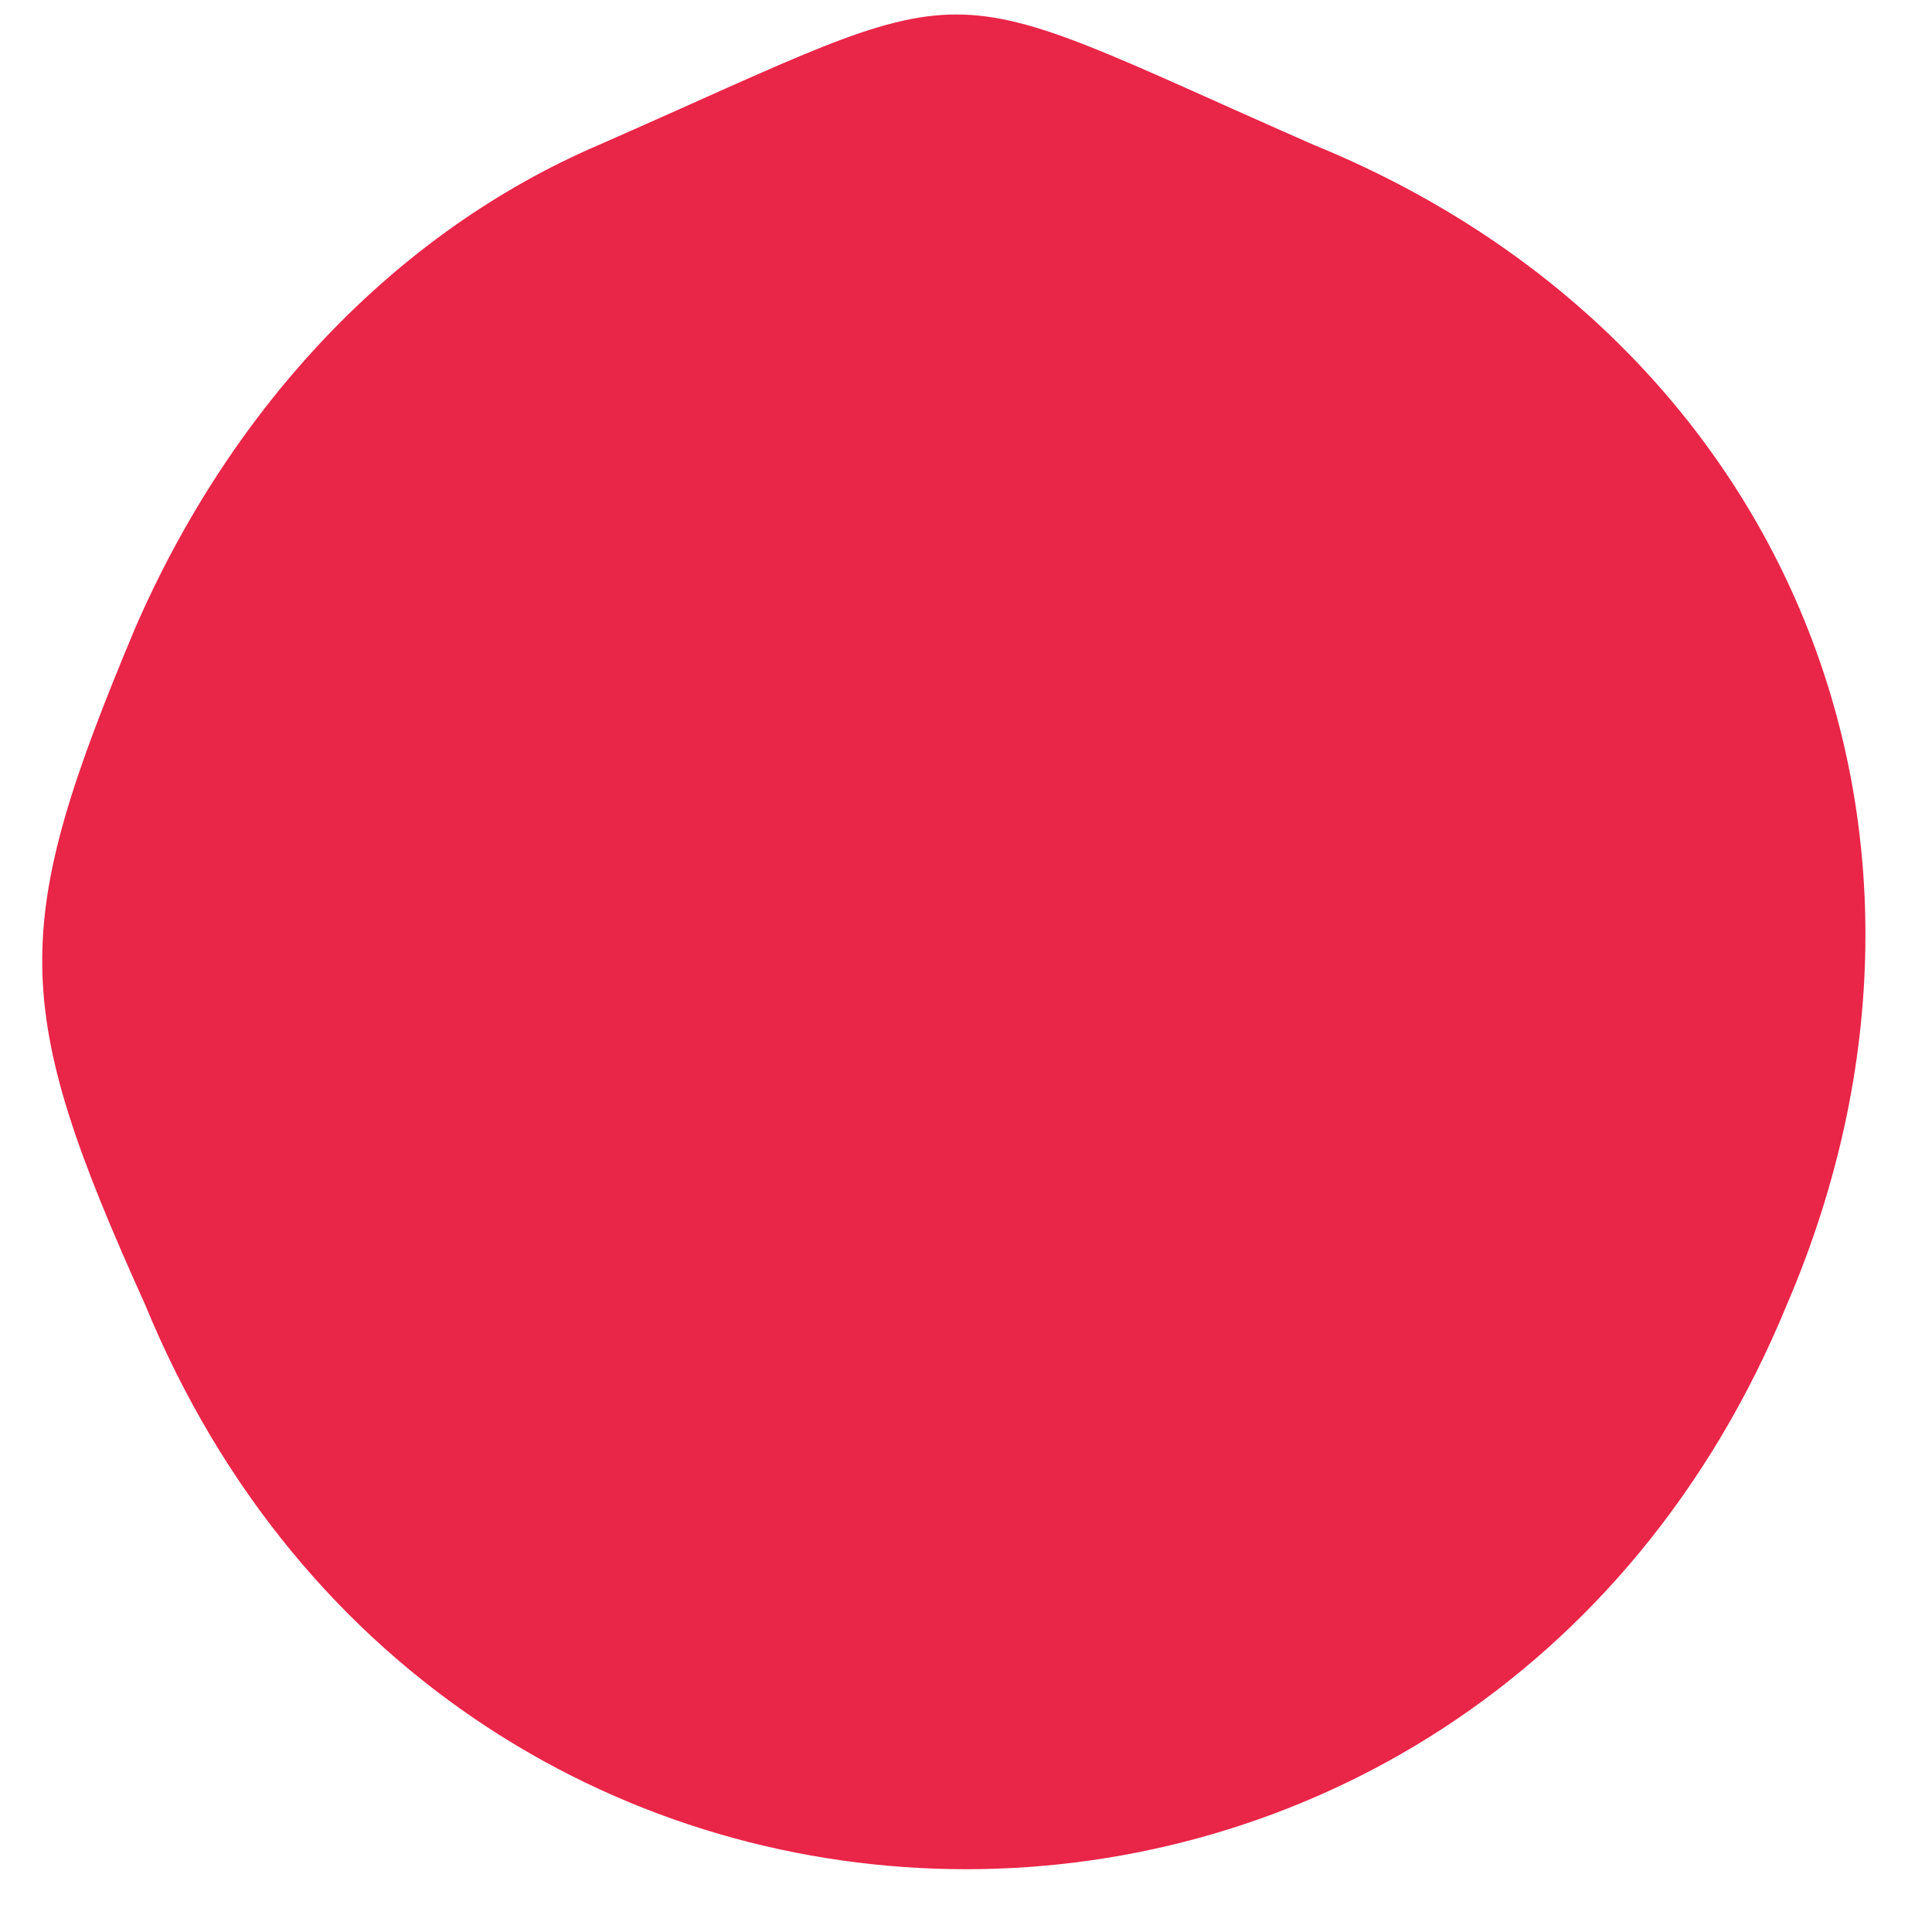
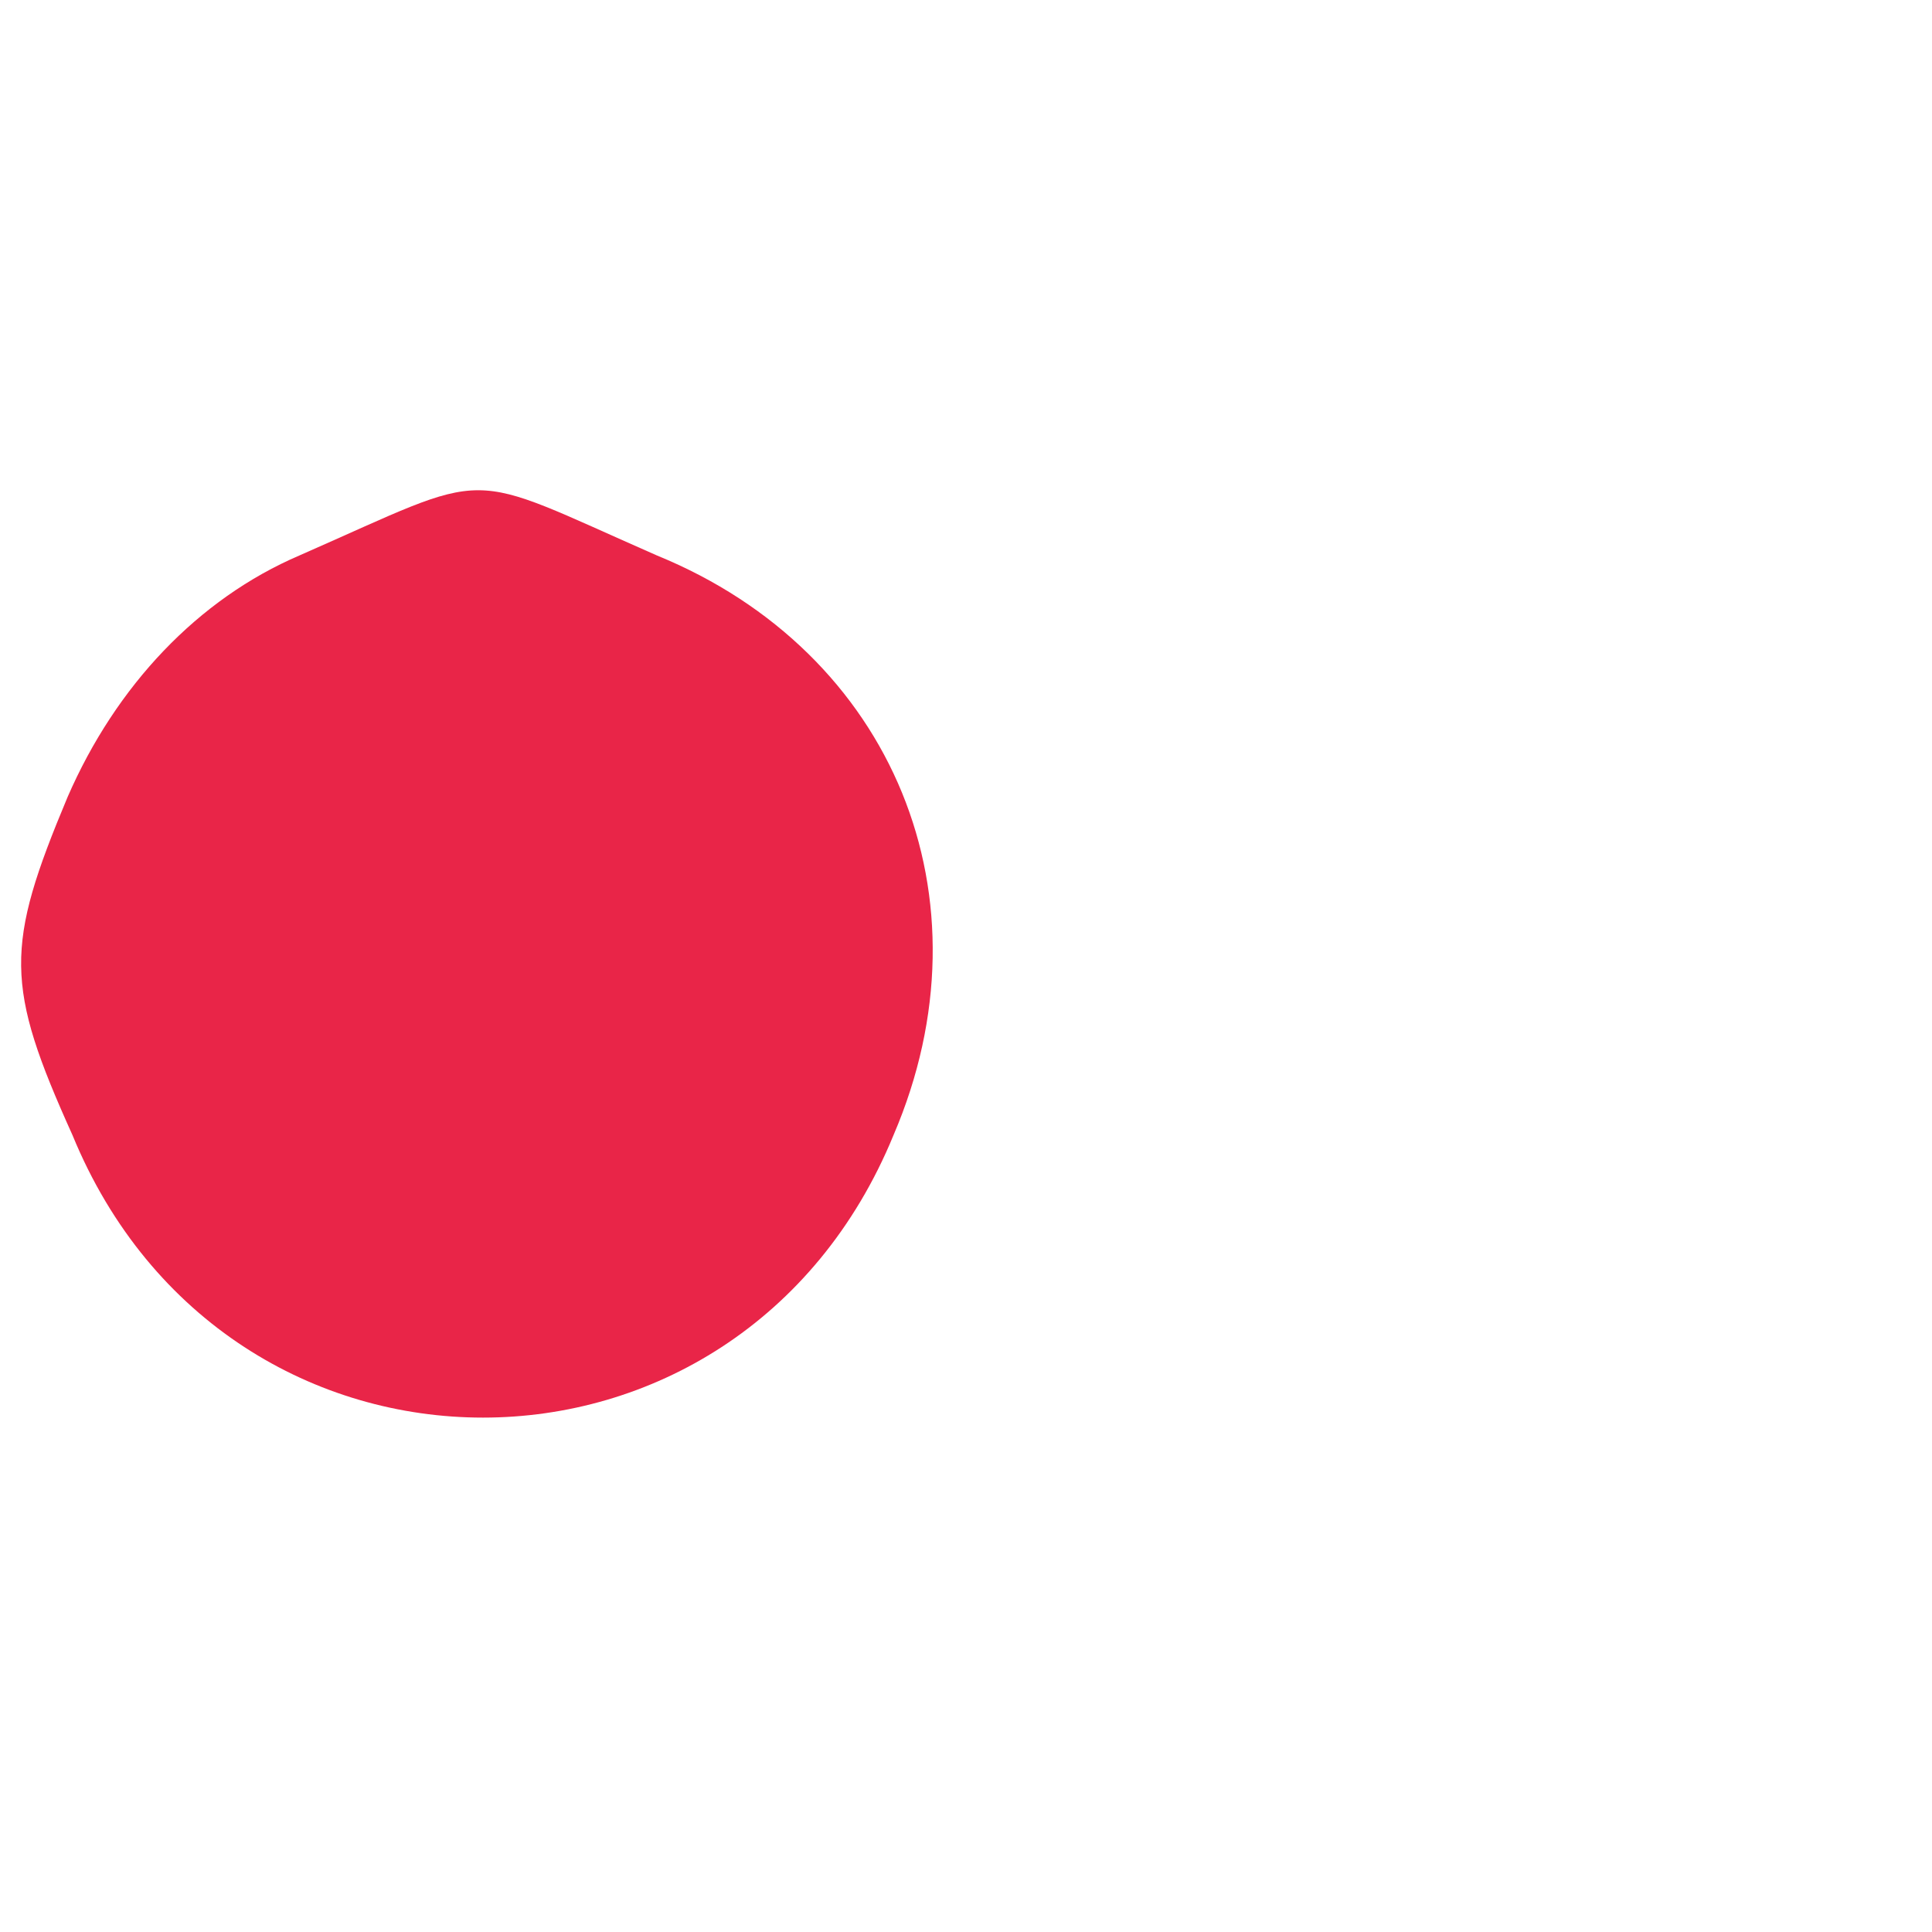
- <svg xmlns="http://www.w3.org/2000/svg" version="1.0" width="20pt" height="20pt" viewBox="0 0 20 20" preserveAspectRatio="xMidYMid meet">
-   <g transform="translate(0,20) scale(0.1,-0.1)" fill="#E92548" stroke="none">
+ <svg xmlns="http://www.w3.org/2000/svg" version="1.0" width="12pt" height="12pt" viewBox="0 0 20 20" preserveAspectRatio="xMidYMid meet">
+   <g transform="translate(0,15) scale(0.05,-0.05)" fill="#E92548" stroke="none">
    <path d="M62 185 c-21 -9 -38 -27 -48 -50 -13 -31 -13 -39 1 -70 32 -78 138 -78 170 0 21 49 0 100 -49 120 -41 18 -33 18 -74 0z" />
  </g>
</svg>
